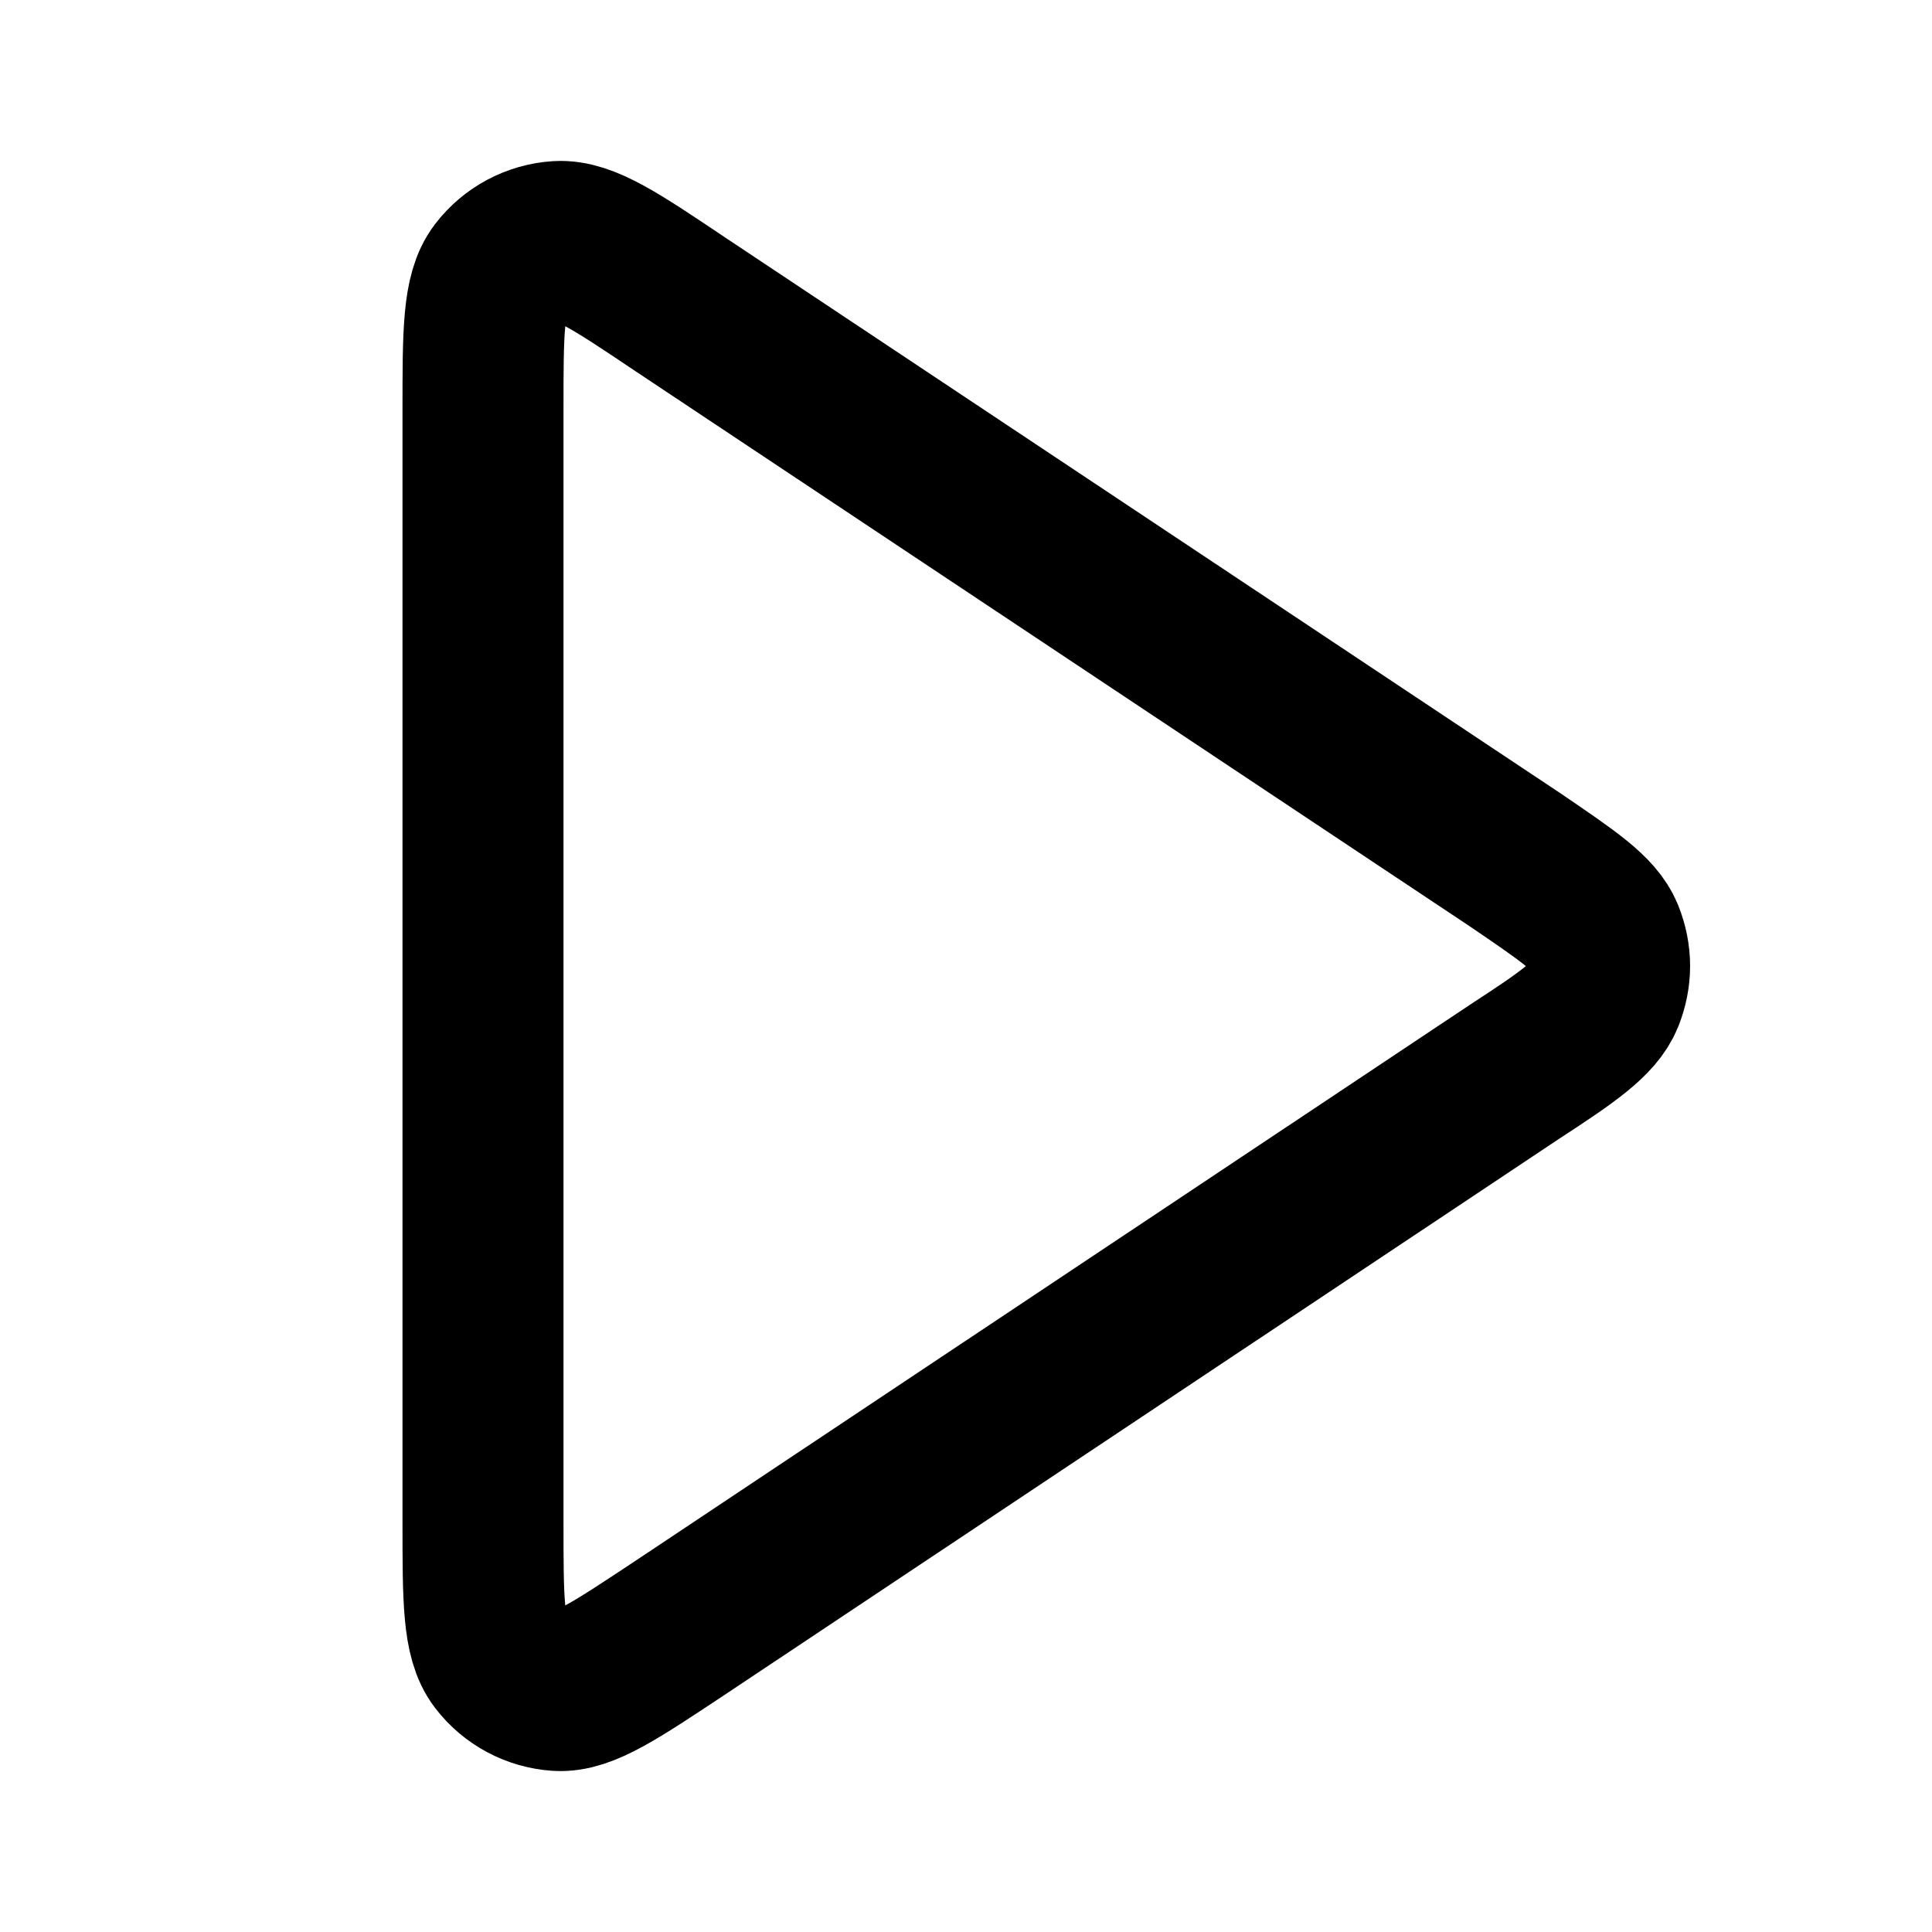
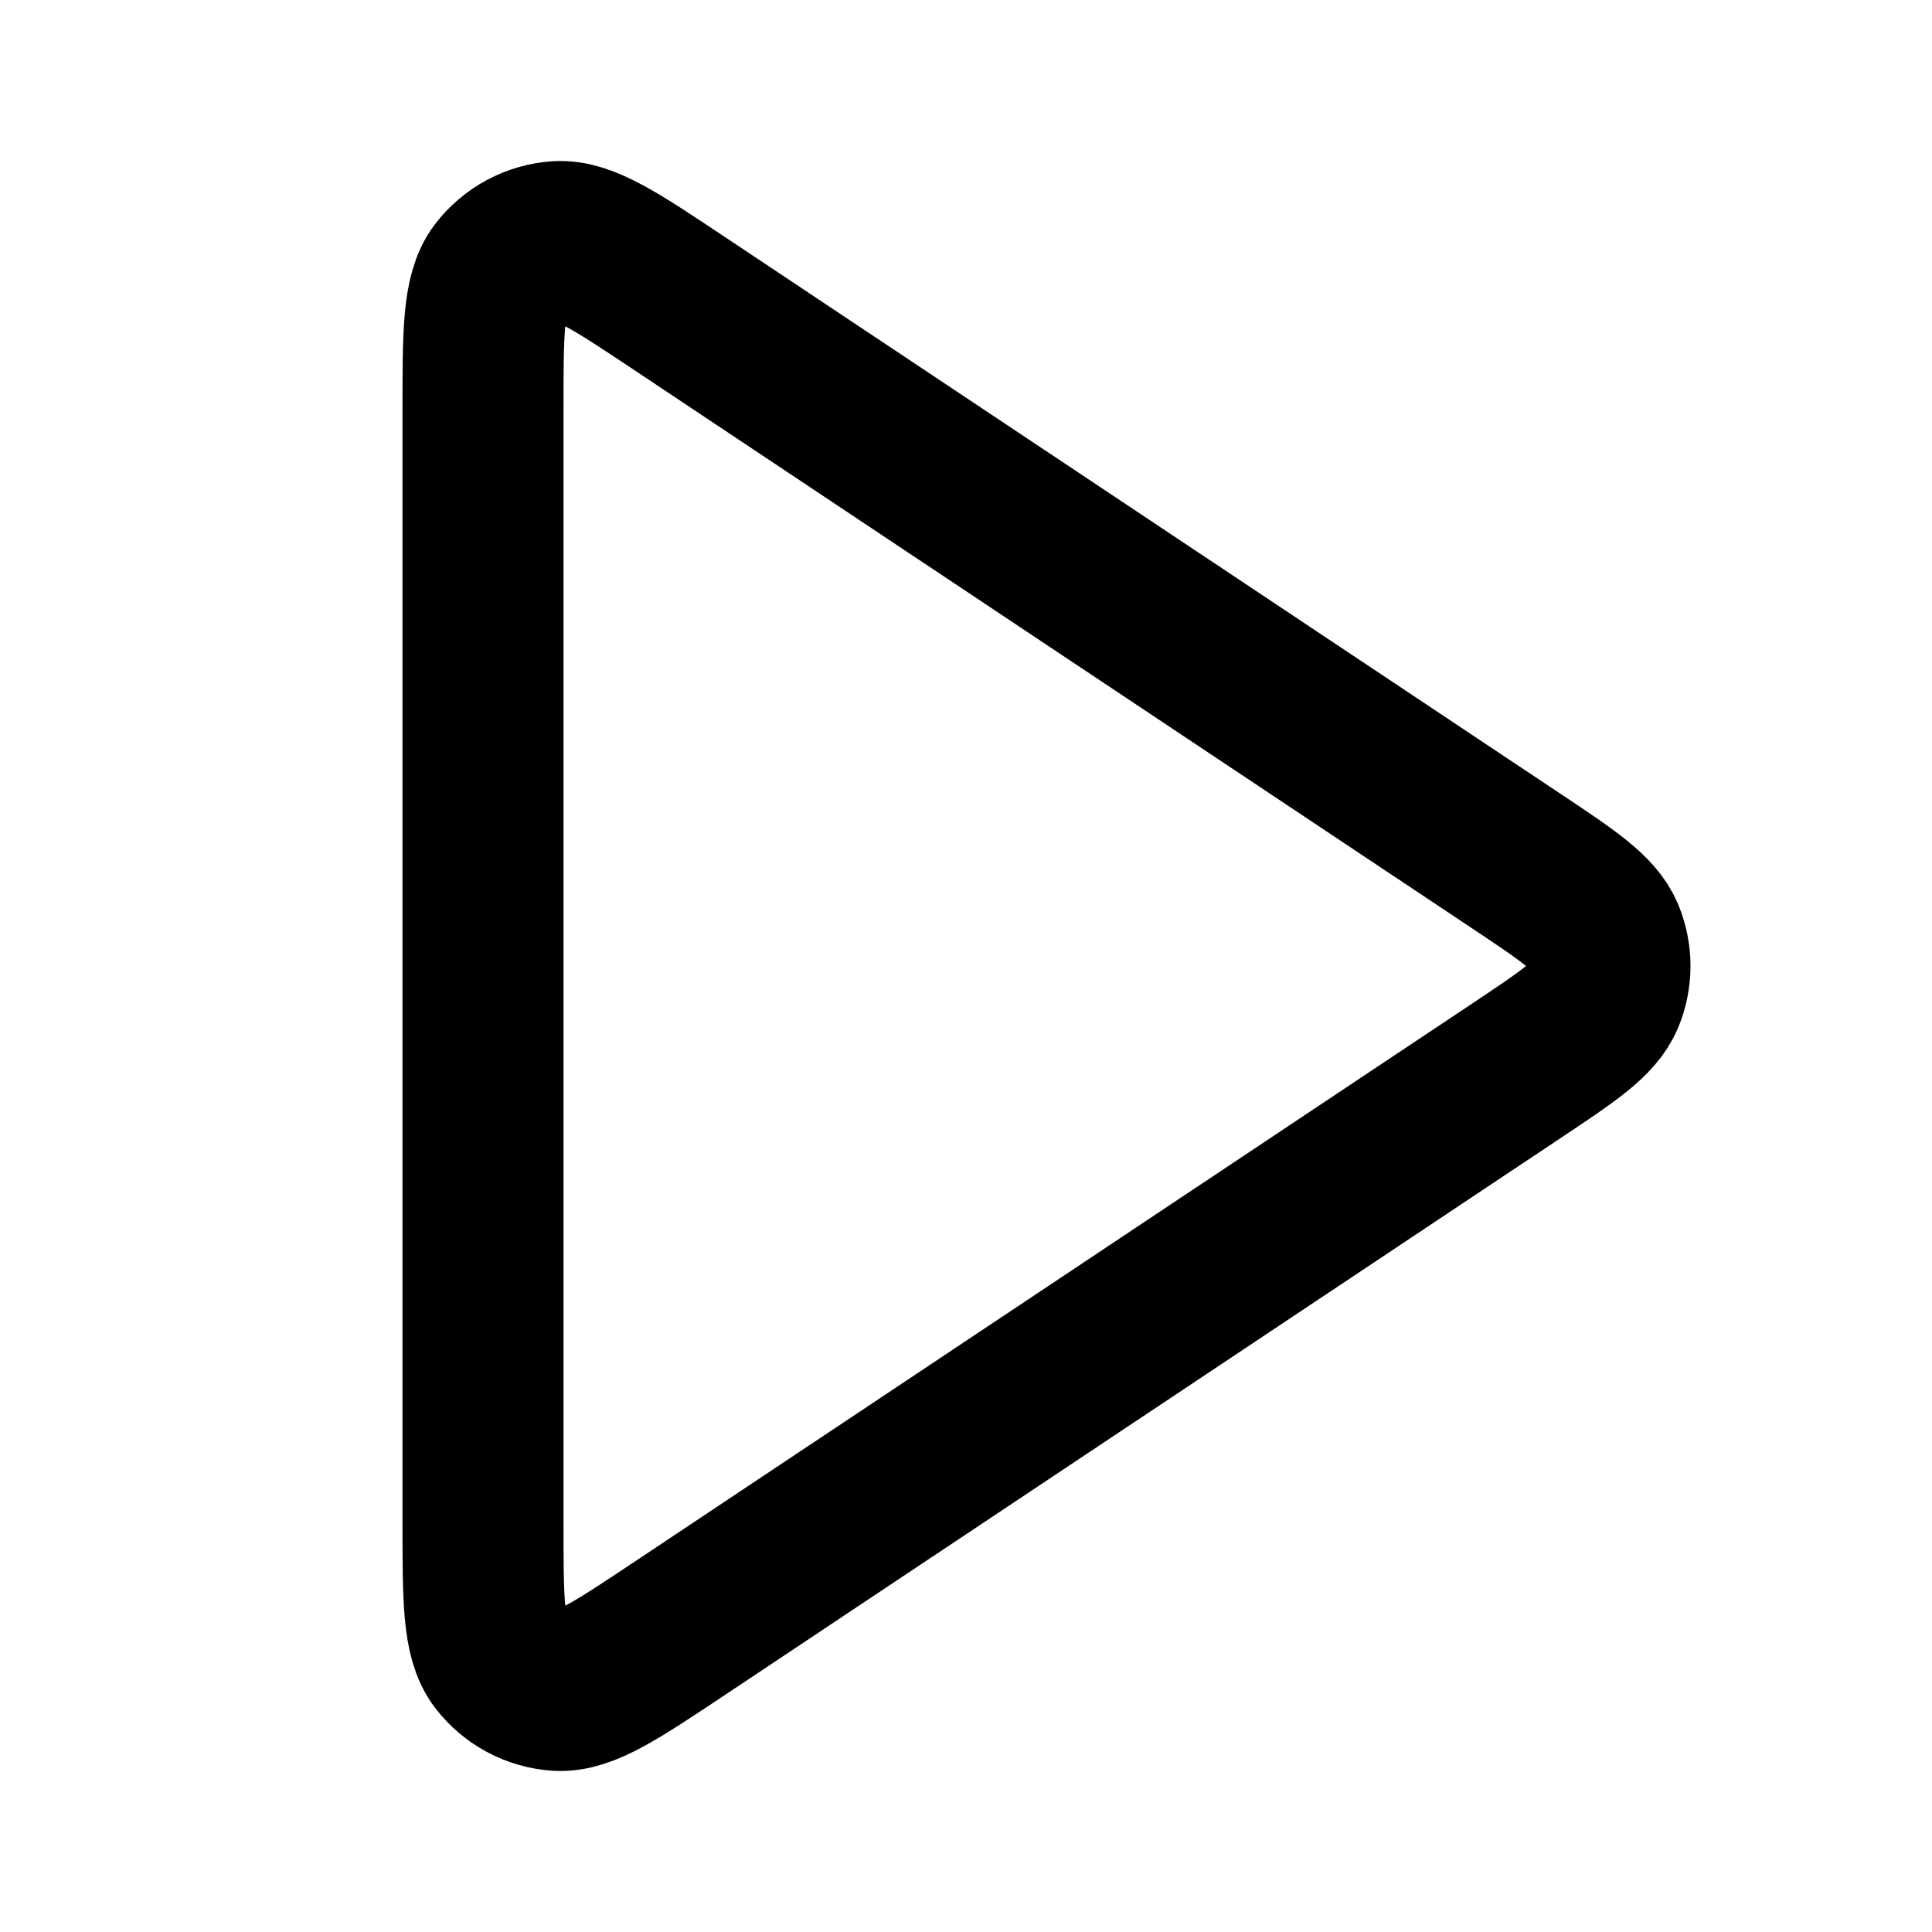
<svg xmlns="http://www.w3.org/2000/svg" fill="none" viewBox="0 0 24 24">
-   <path stroke="currentColor" stroke-linecap="round" stroke-linejoin="round" stroke-width="2" d="M6 5.09c0-.96 0-1.44.2-1.7A1 1 0 0 1 6.93 3c.33-.02.73.25 1.52.78l10.37 6.9c.66.45.99.67 1.1.94q.15.38 0 .76c-.11.27-.44.5-1.1.93L8.45 20.22c-.8.53-1.2.8-1.52.78a1 1 0 0 1-.73-.39c-.2-.26-.2-.74-.2-1.7z" />
+   <path stroke="currentColor" stroke-linecap="round" stroke-linejoin="round" stroke-width="2" d="M6 5.09c0-.957 0-1.436.2-1.7a1 1 0 0 1 .727-.389c.33-.02.73.246 1.526.777l10.37 6.91c.658.438.987.658 1.102.934.1.242.1.514 0 .756-.115.276-.444.495-1.103.934l-10.369 6.91c-.797.531-1.195.797-1.526.777a1 1 0 0 1-.727-.39c-.2-.263-.2-.742-.2-1.699z" />
</svg>
